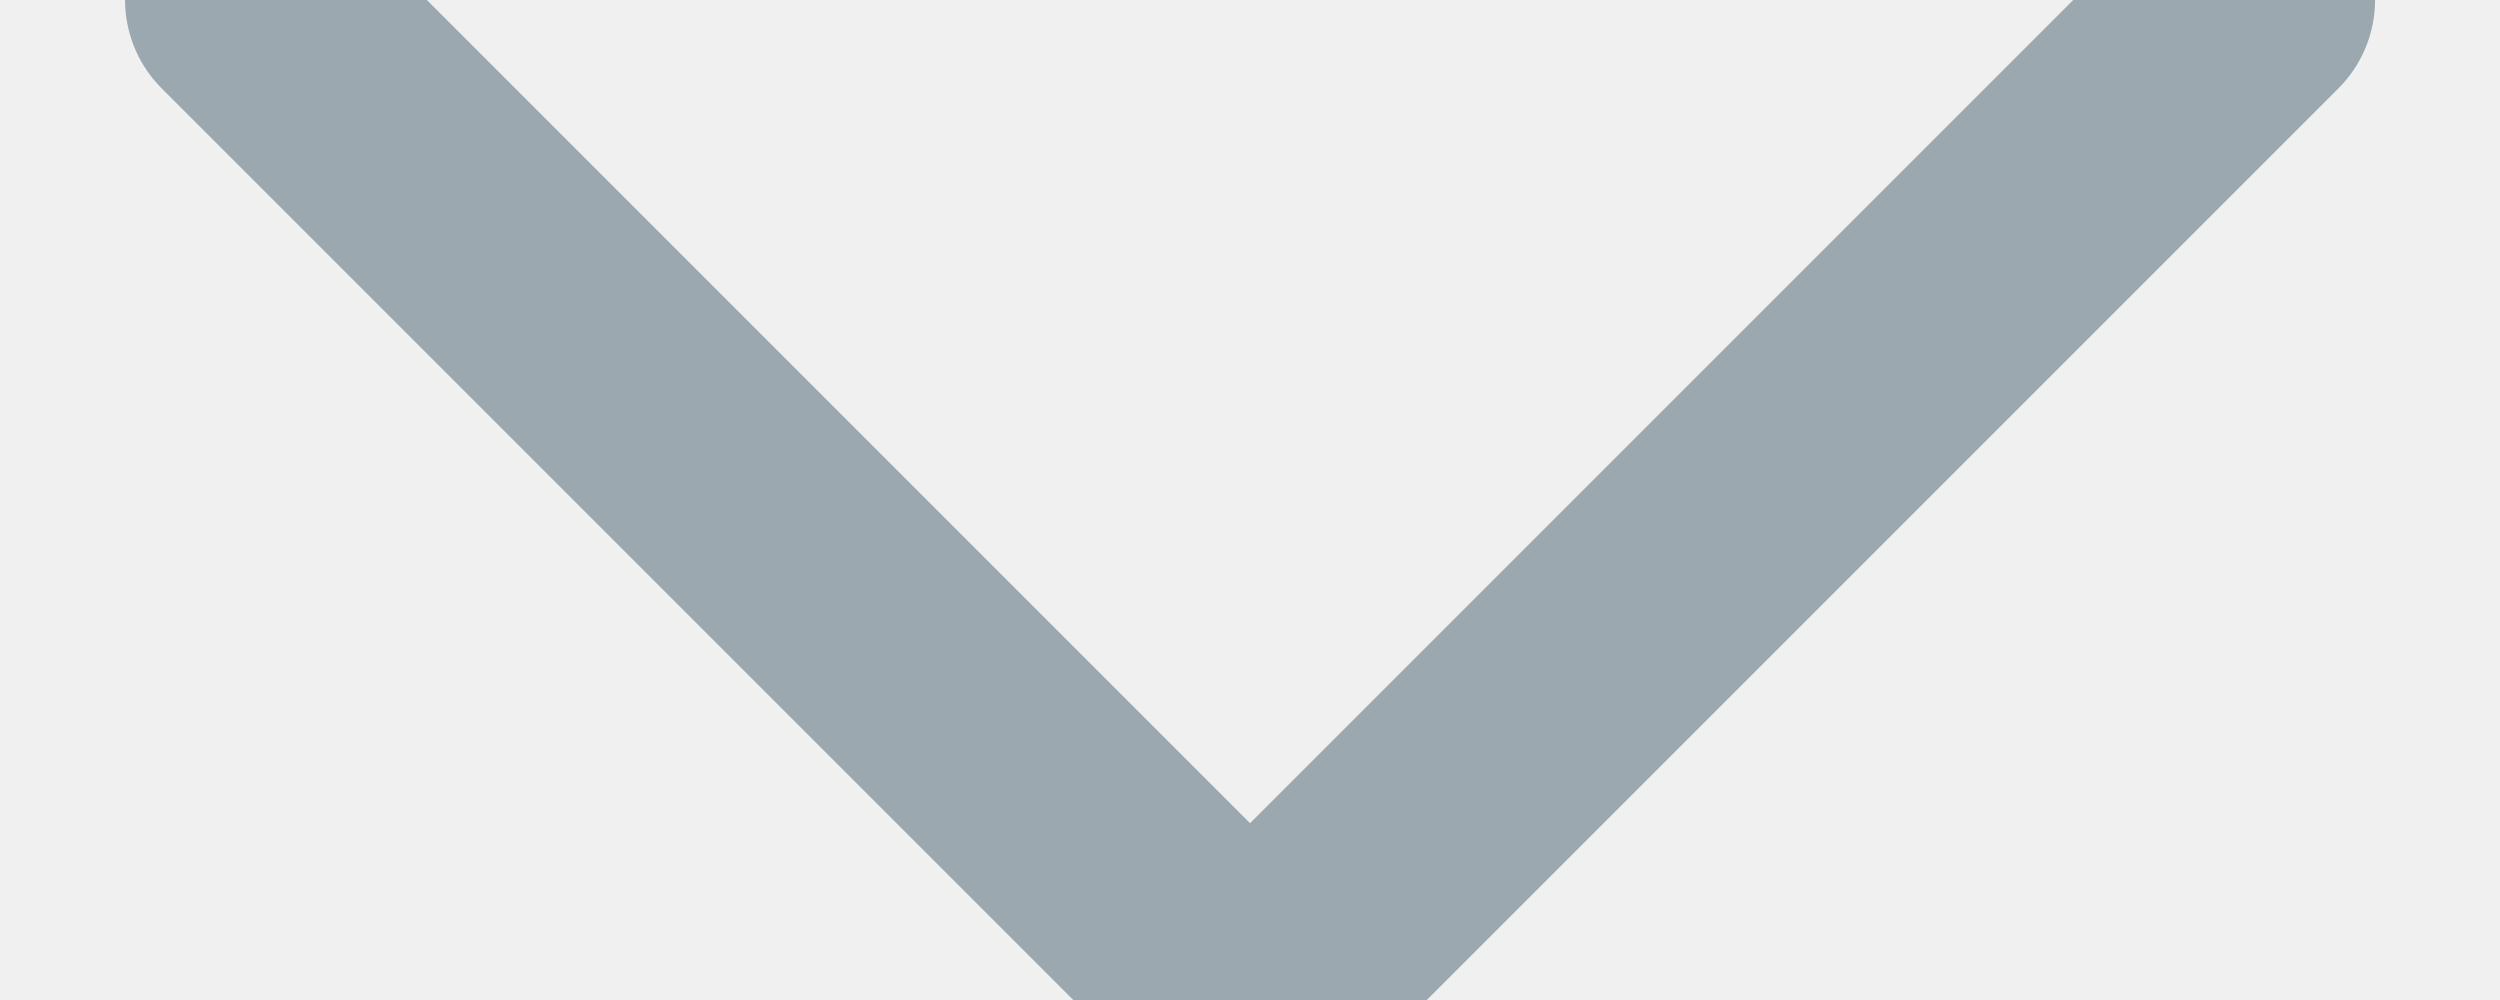
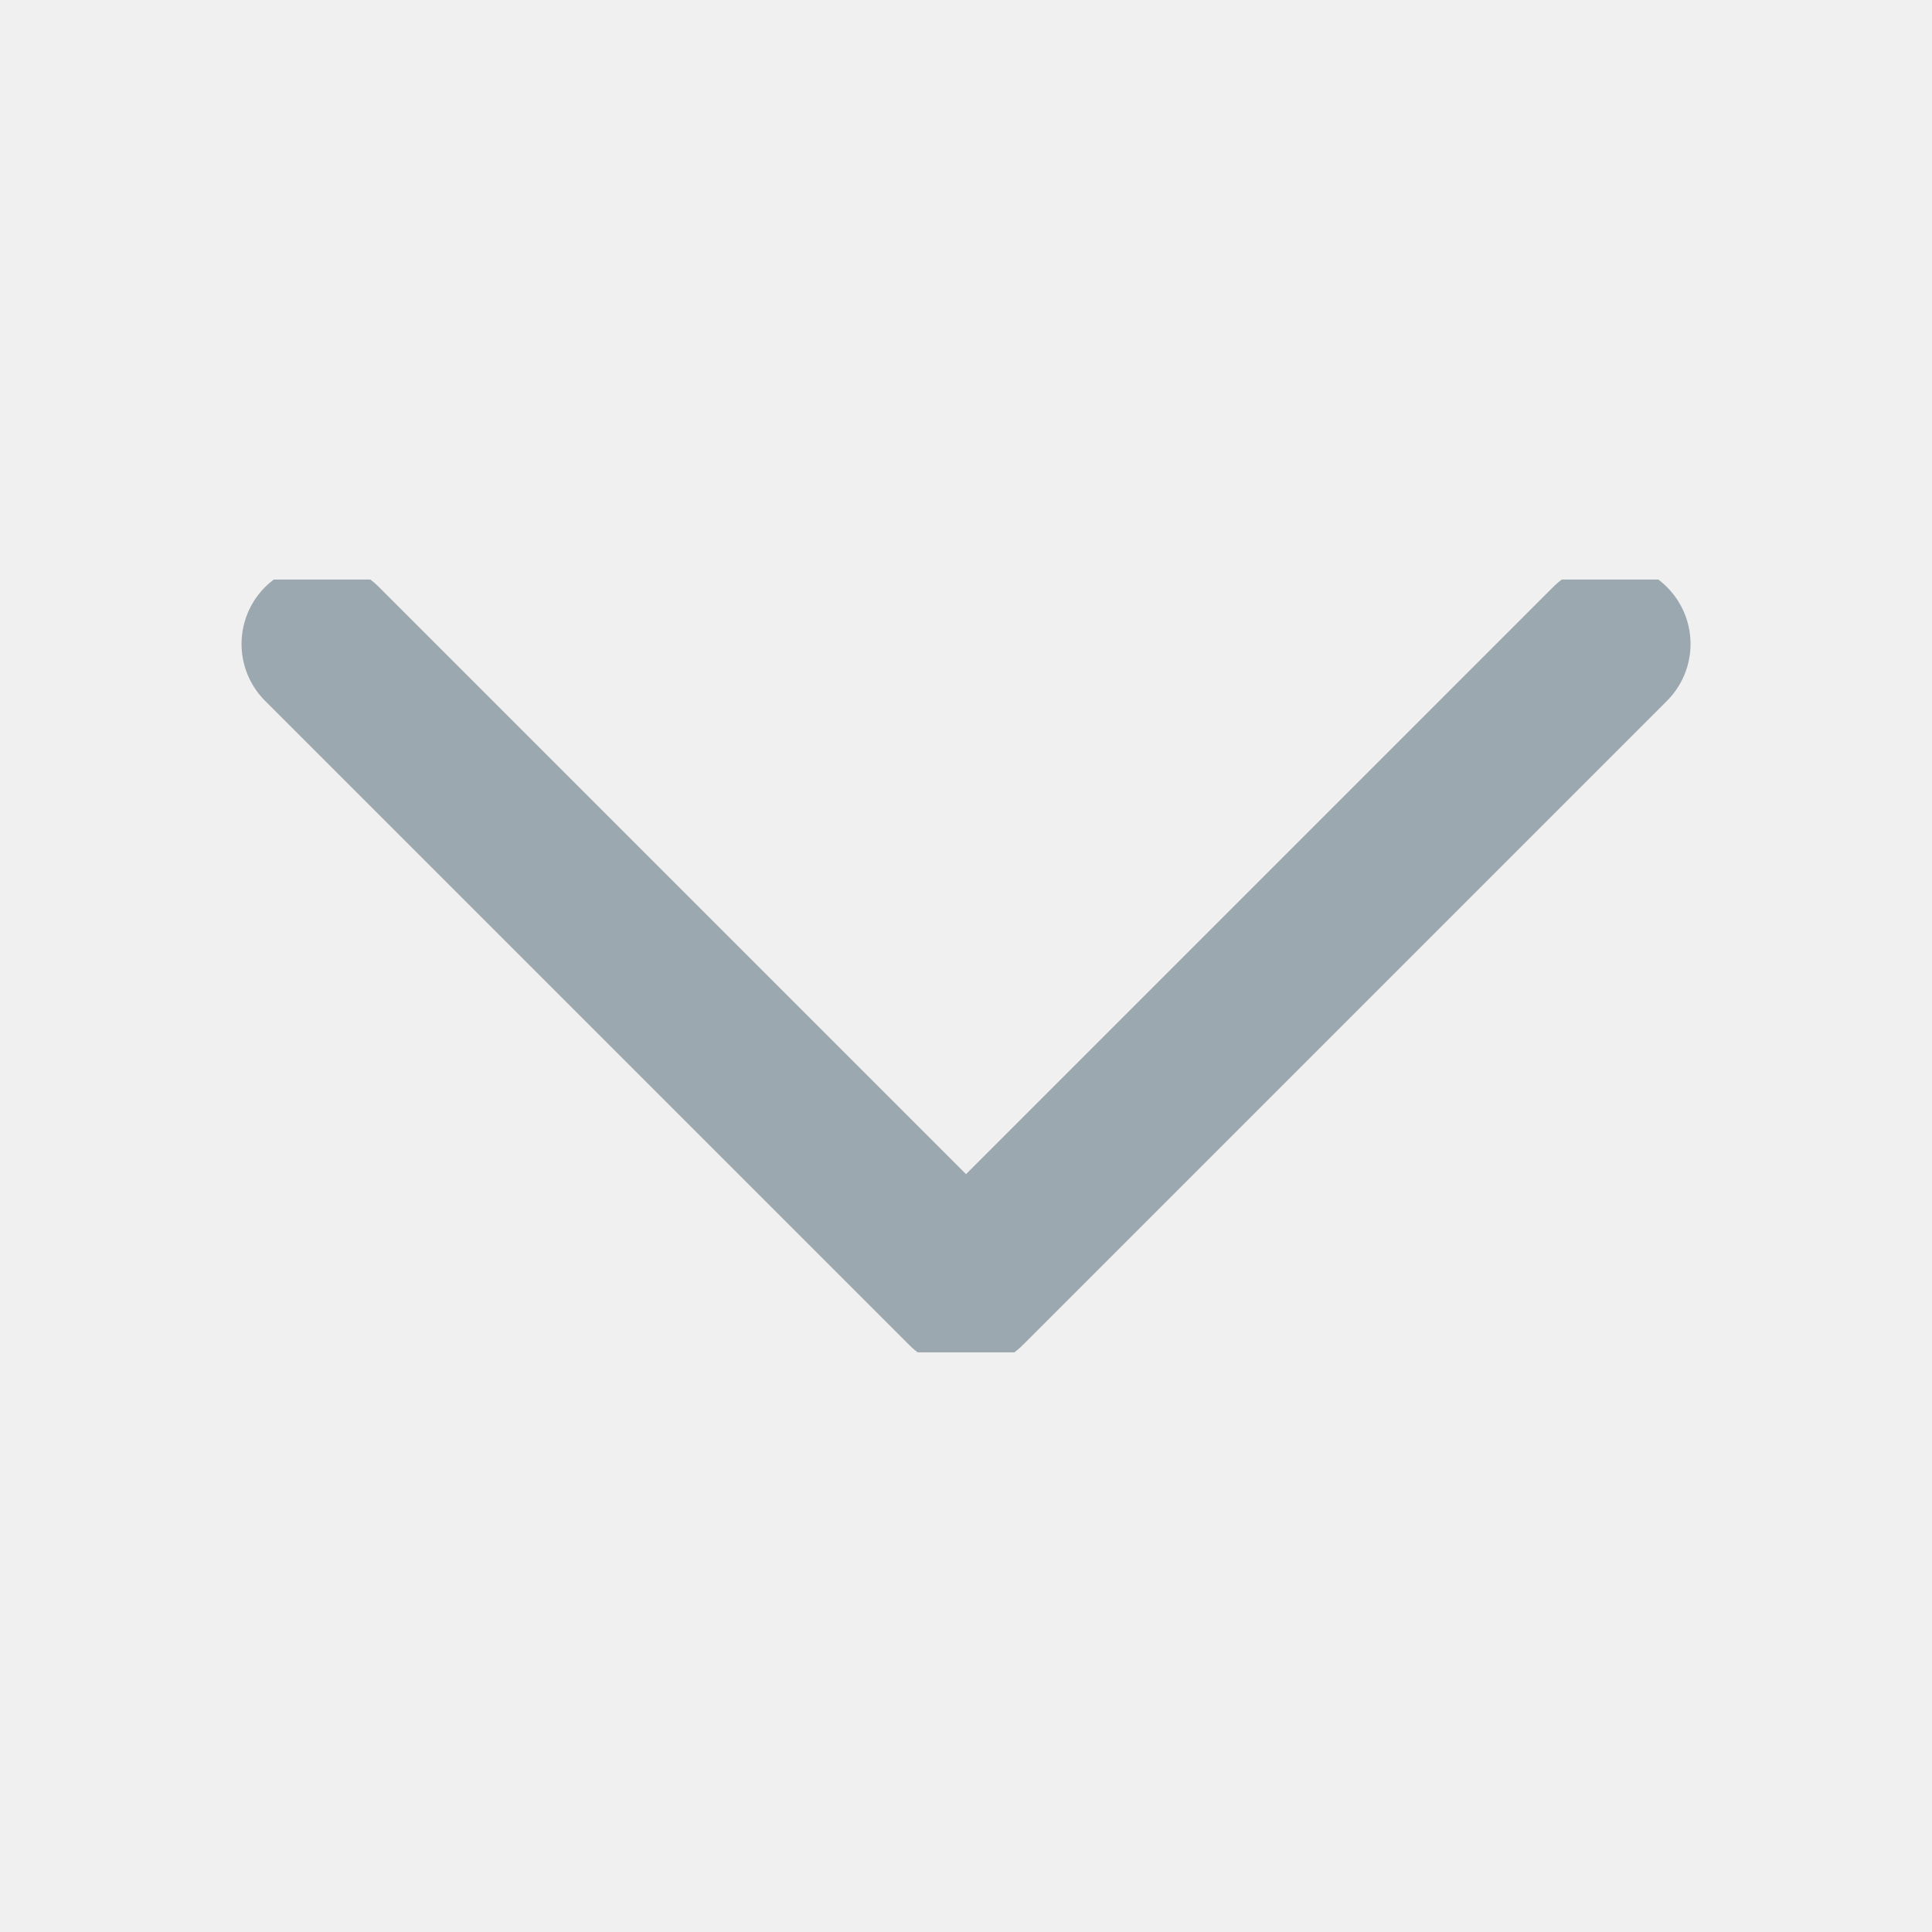
- <svg xmlns="http://www.w3.org/2000/svg" xmlns:xlink="http://www.w3.org/1999/xlink" width="10px" height="4px" viewBox="0 0 10 4" version="1.1">
+ <svg xmlns="http://www.w3.org/2000/svg" xmlns:xlink="http://www.w3.org/1999/xlink" width="12px" height="12px" viewBox="0 0 12 12" version="1.1">
  <defs>
    <rect id="path-1" x="0" y="0" width="12" height="12" />
  </defs>
-   <g id="Symbols" stroke="none" stroke-width="1" fill="none" fill-rule="evenodd">
-     <g id="Icon/12/Arrow-down" transform="translate(-1, -4)">
-       <g id="Arrow-down" transform="translate(6, 6) rotate(-270) translate(-6, -6) translate(0, 0)">
-         <mask id="mask-2" fill="white">
-           <use xlink:href="#path-1" />
-         </mask>
-         <use id="Mask" fill-opacity="0" fill="#D8D8D8" transform="translate(6, 6) rotate(-180) translate(-6, -6) " xlink:href="#path-1" />
-         <polyline id="Stroke-1" stroke="#9CA8AF" stroke-linecap="round" stroke-linejoin="round" mask="url(#mask-2)" transform="translate(5.999813, 6) rotate(-90) translate(-5.999813, -6) " points="10 4 6 8 2 4" />
-       </g>
+   <g id="Icon/12/Arrow-down" stroke="none" stroke-width="1" fill="none" fill-rule="evenodd">
+     <g id="Arrow-down" transform="translate(6, 6) rotate(-270) translate(-6, -6) translate(0, 0)">
+       <mask id="mask-2" fill="white">
+         <use xlink:href="#path-1" />
+       </mask>
+       <use id="Mask" fill-opacity="0" fill="#D8D8D8" transform="translate(6, 6) rotate(-180) translate(-6, -6) " xlink:href="#path-1" />
+       <polyline id="Stroke-1" stroke="#9CA8AF" stroke-linecap="round" stroke-linejoin="round" mask="url(#mask-2)" transform="translate(5.999813, 6) rotate(-90) translate(-5.999813, -6) " points="10 4 6 8 2 4" />
    </g>
  </g>
</svg>
